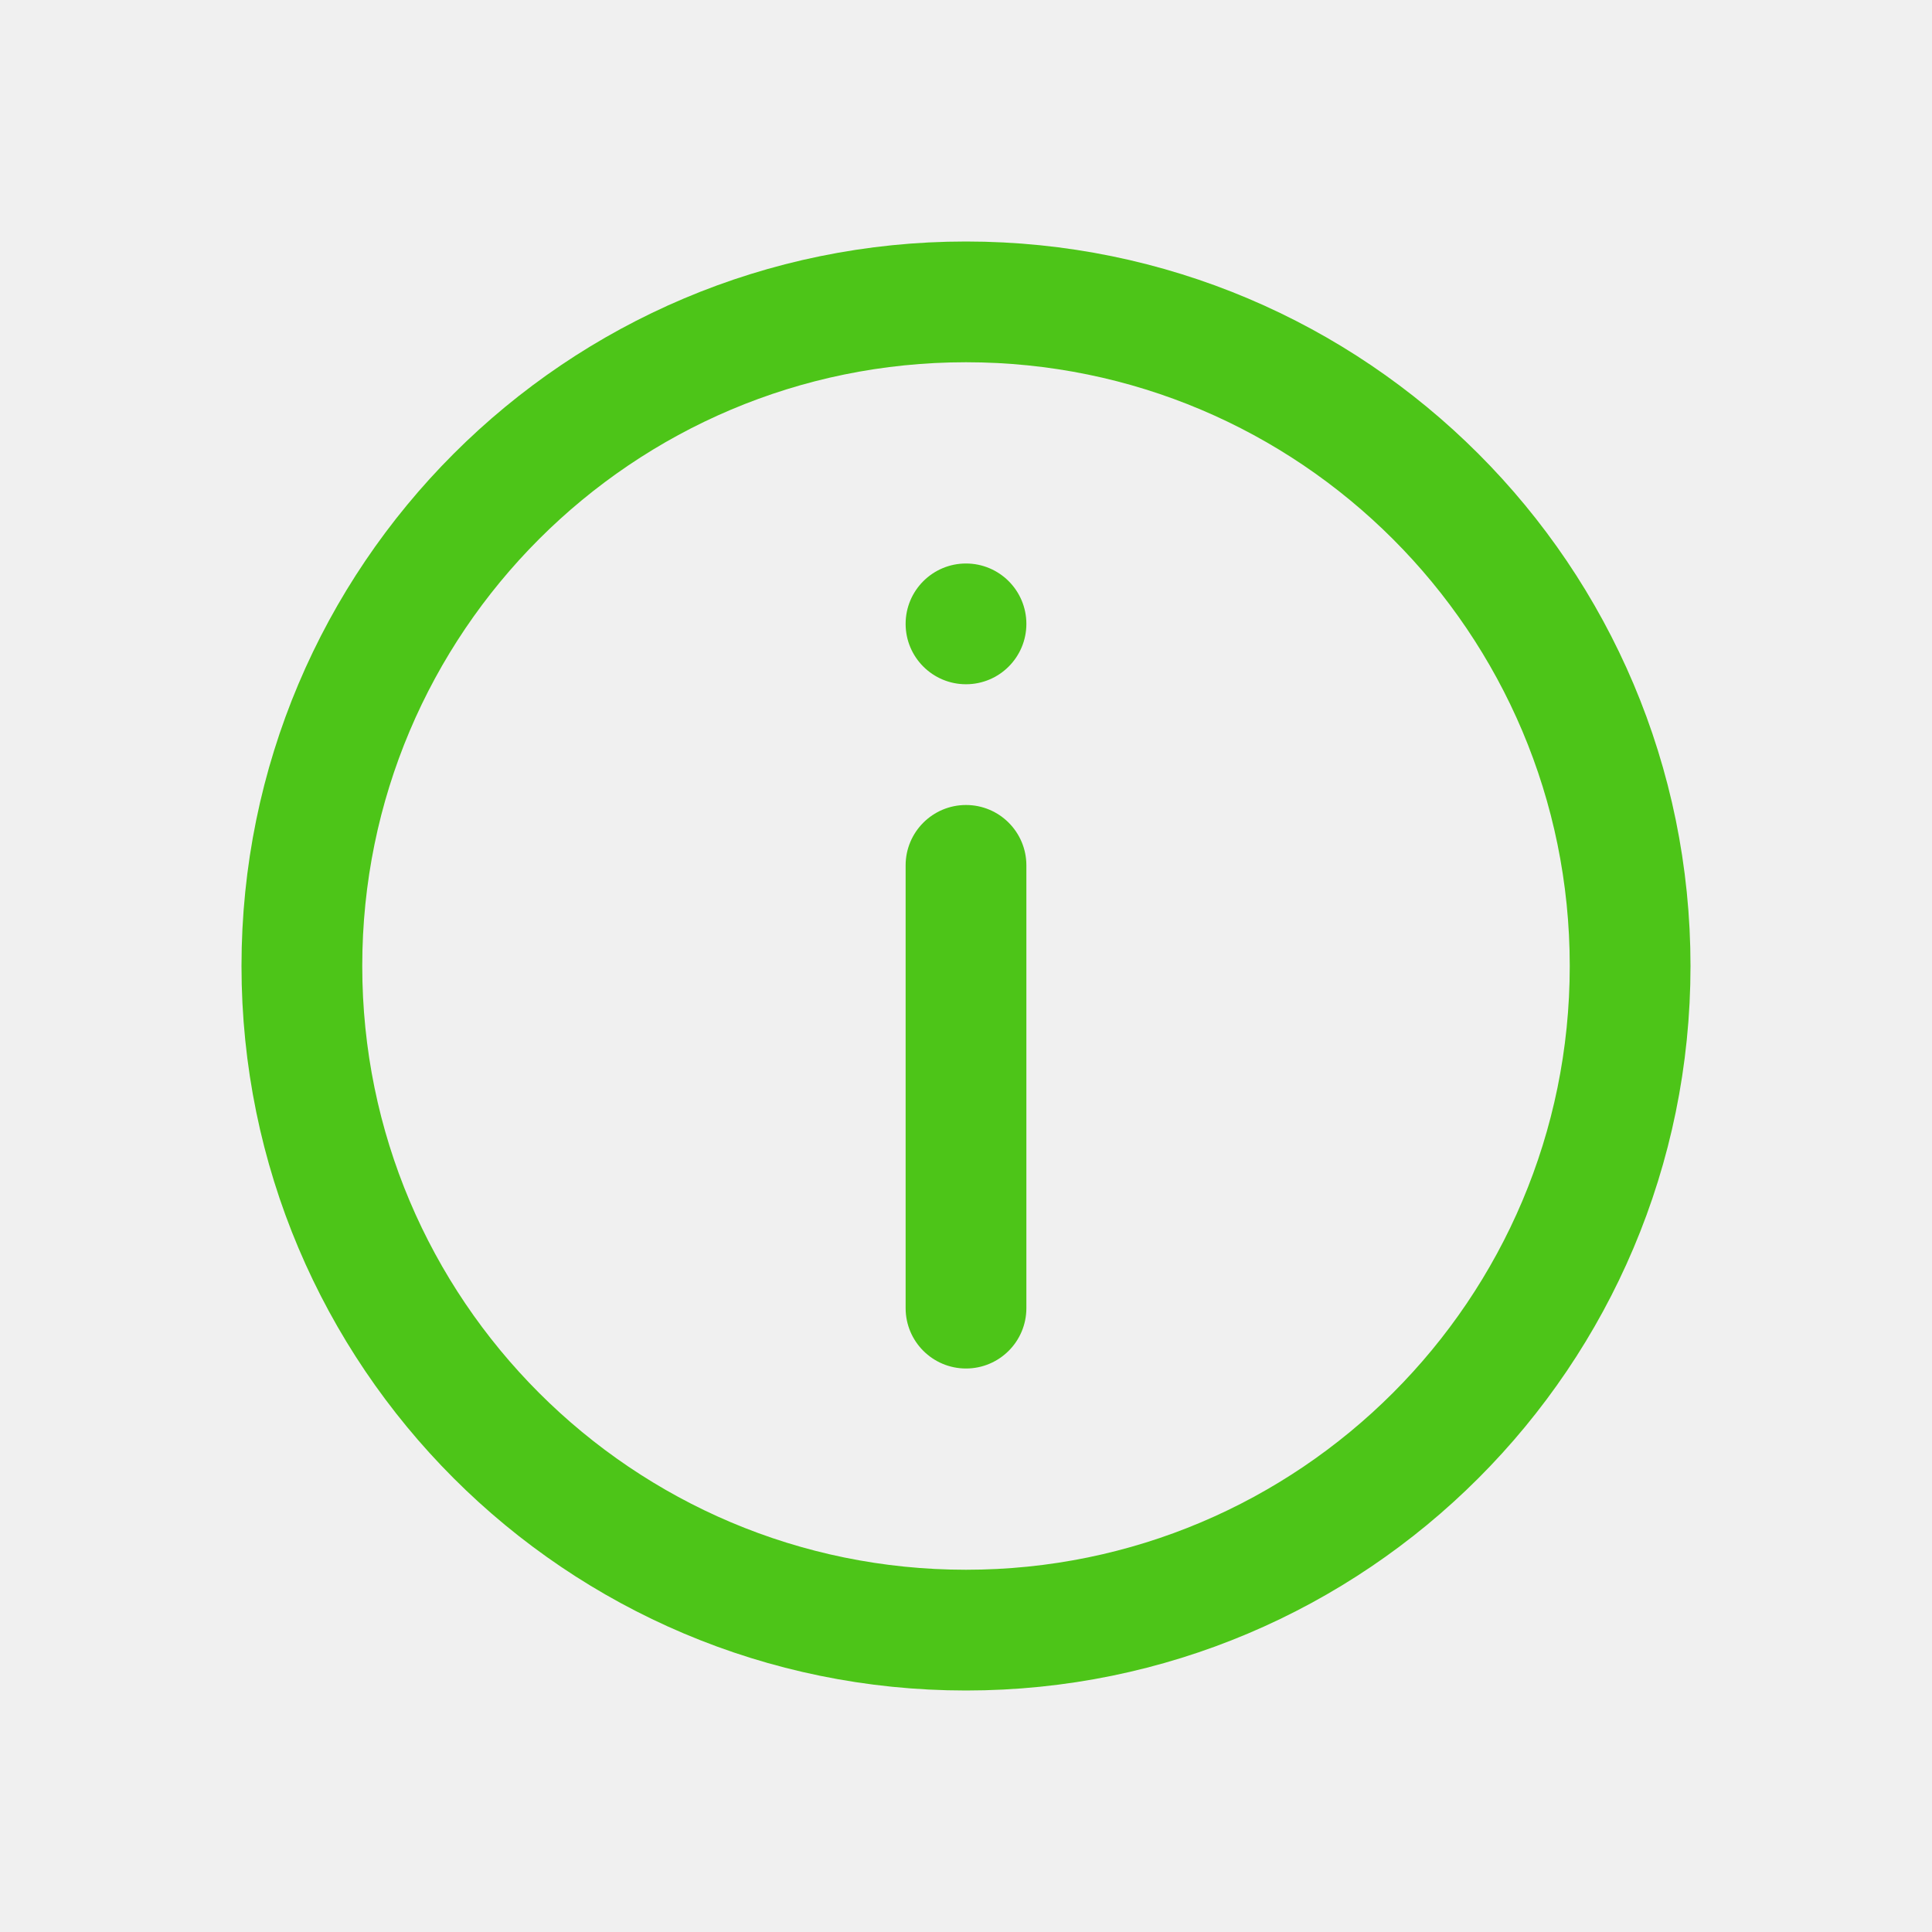
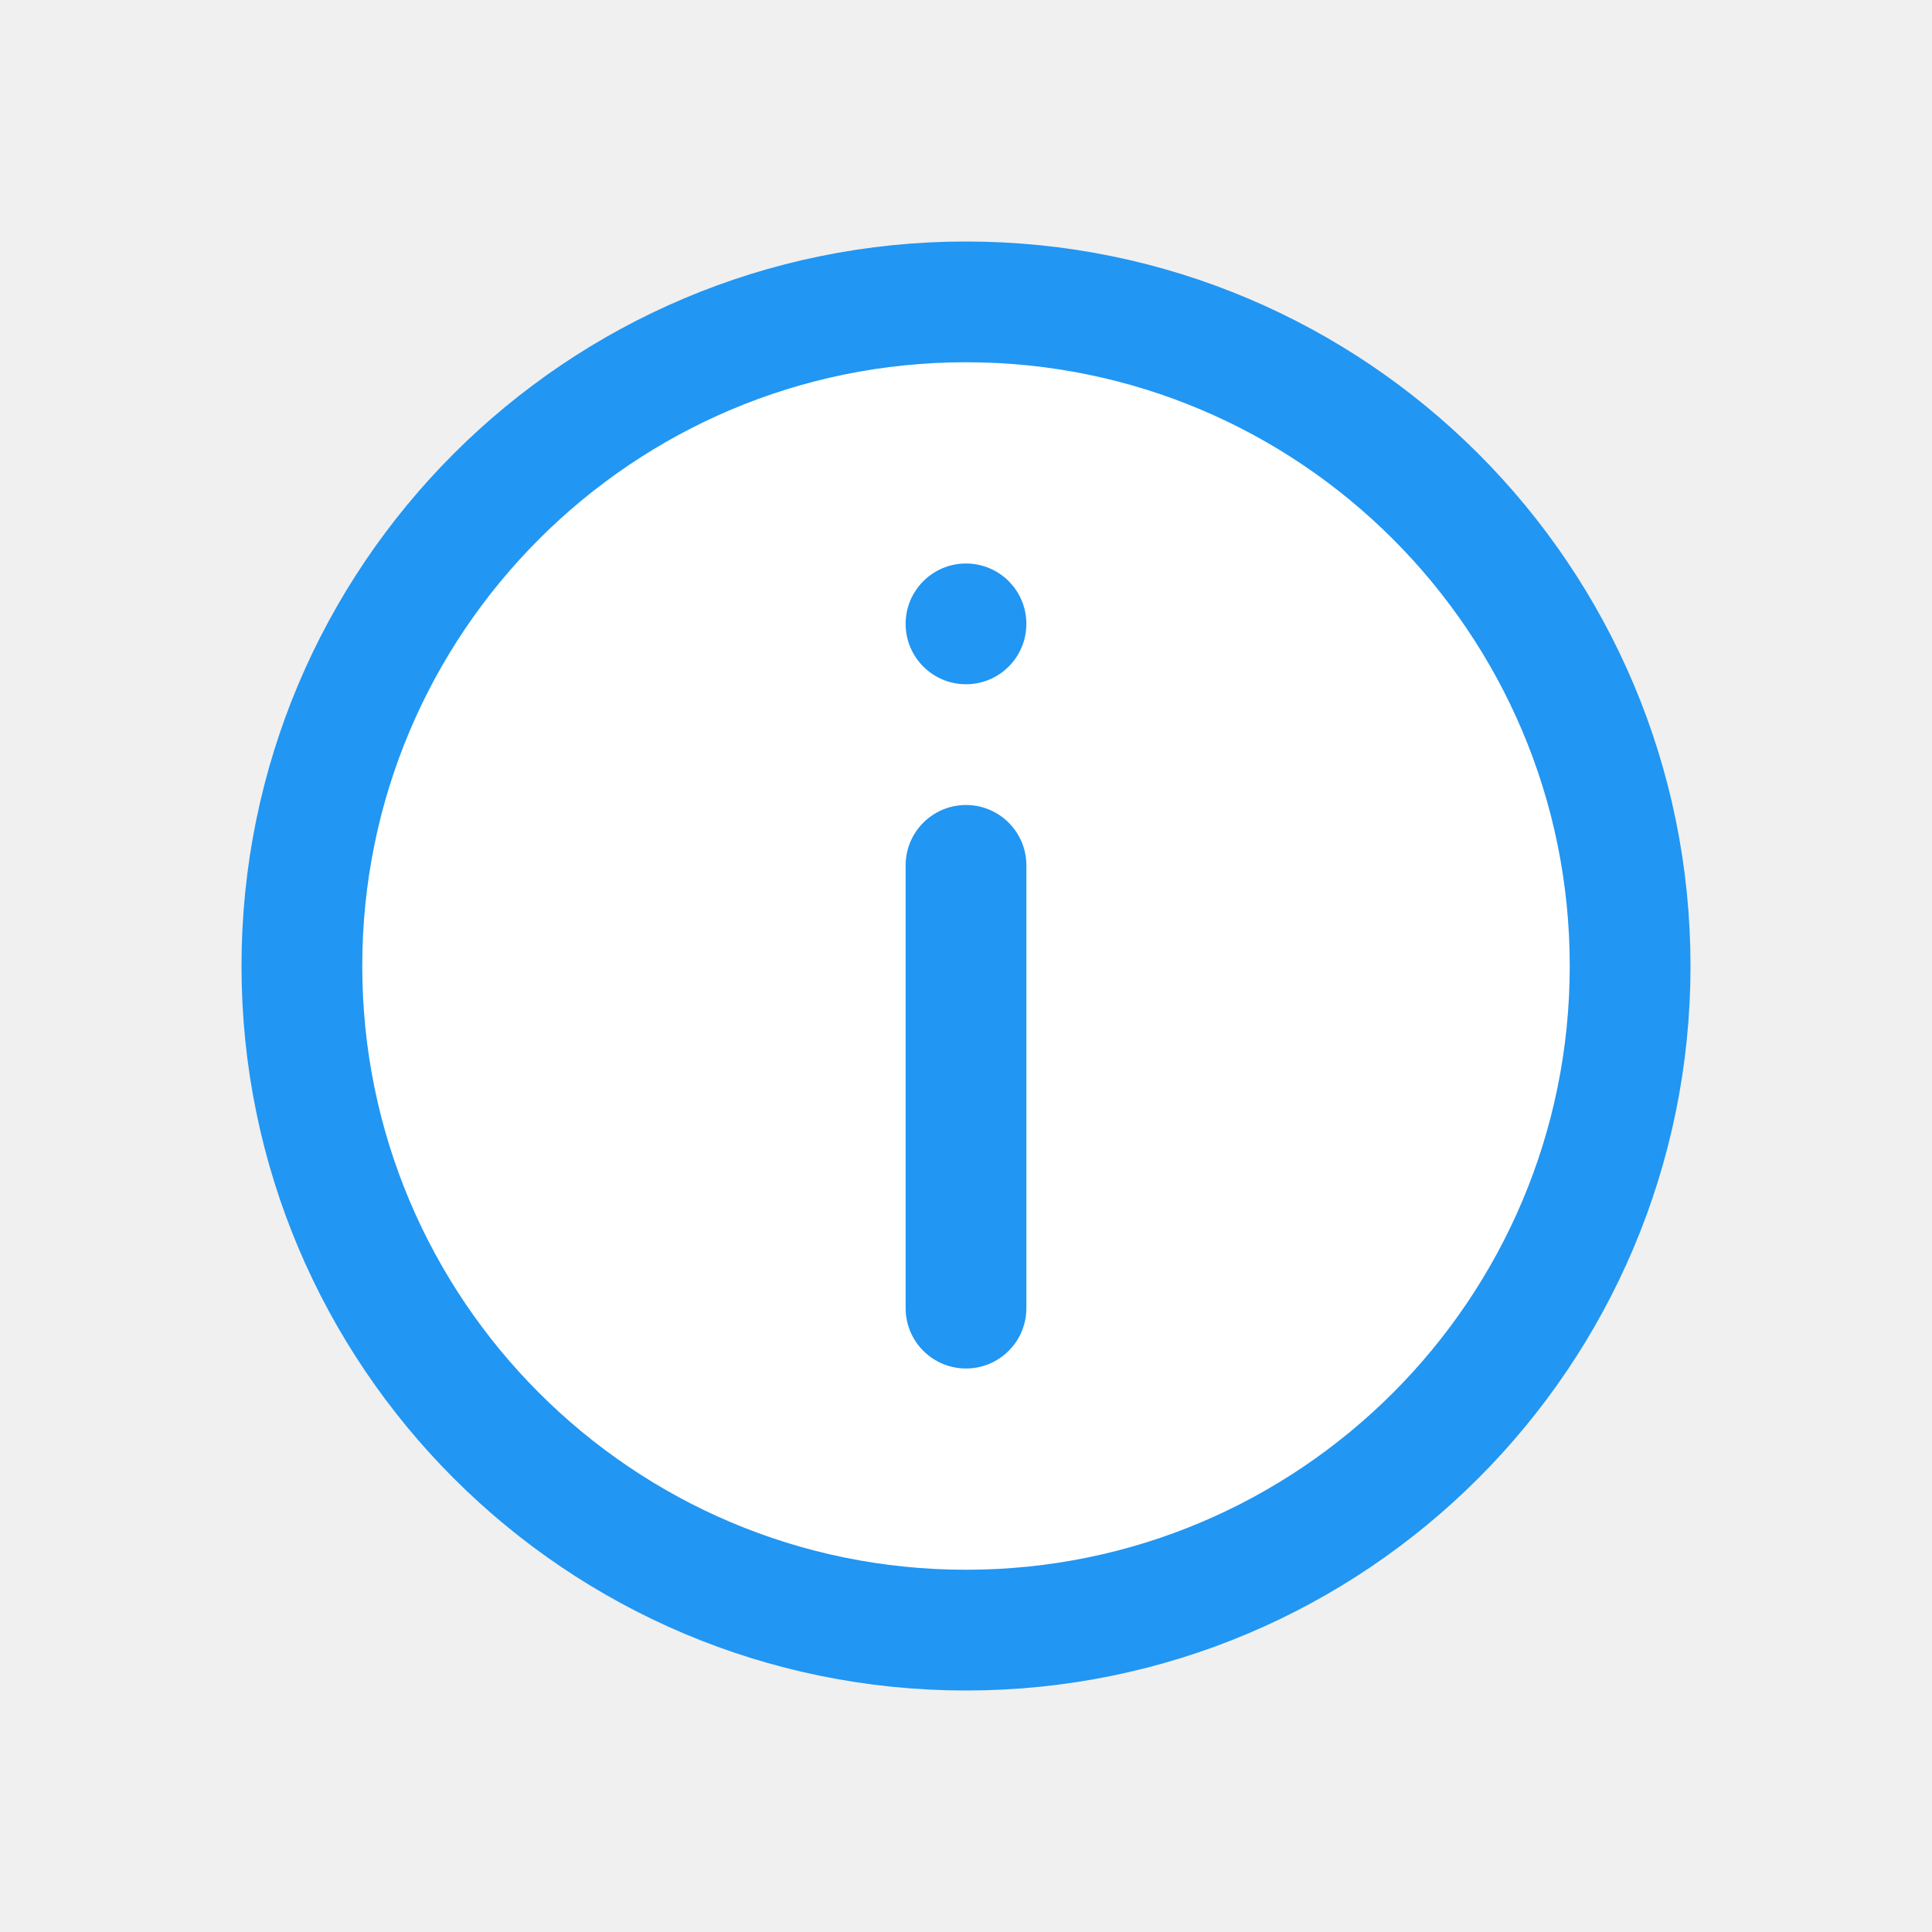
<svg xmlns="http://www.w3.org/2000/svg" width="24" height="24" viewBox="0 0 24 24" fill="none">
-   <circle cx="12" cy="12" r="8.25" stroke="#4DC518" stroke-width="1.5" />
-   <circle cx="12" cy="7.75" r="0.75" fill="#4DC518" />
-   <rect x="11.25" y="10" width="1.5" height="7" rx="0.75" fill="#4DC518" />
+   <circle cx="12" cy="12" r="8.25" stroke="#2196f3" stroke-width="1.5" fill="#ffffff" />
+   <circle cx="12" cy="7.75" r="0.75" fill="#2196f3" />
+   <rect x="11.25" y="10" width="1.5" height="7" rx="0.75" fill="#2196f3" />
</svg>
